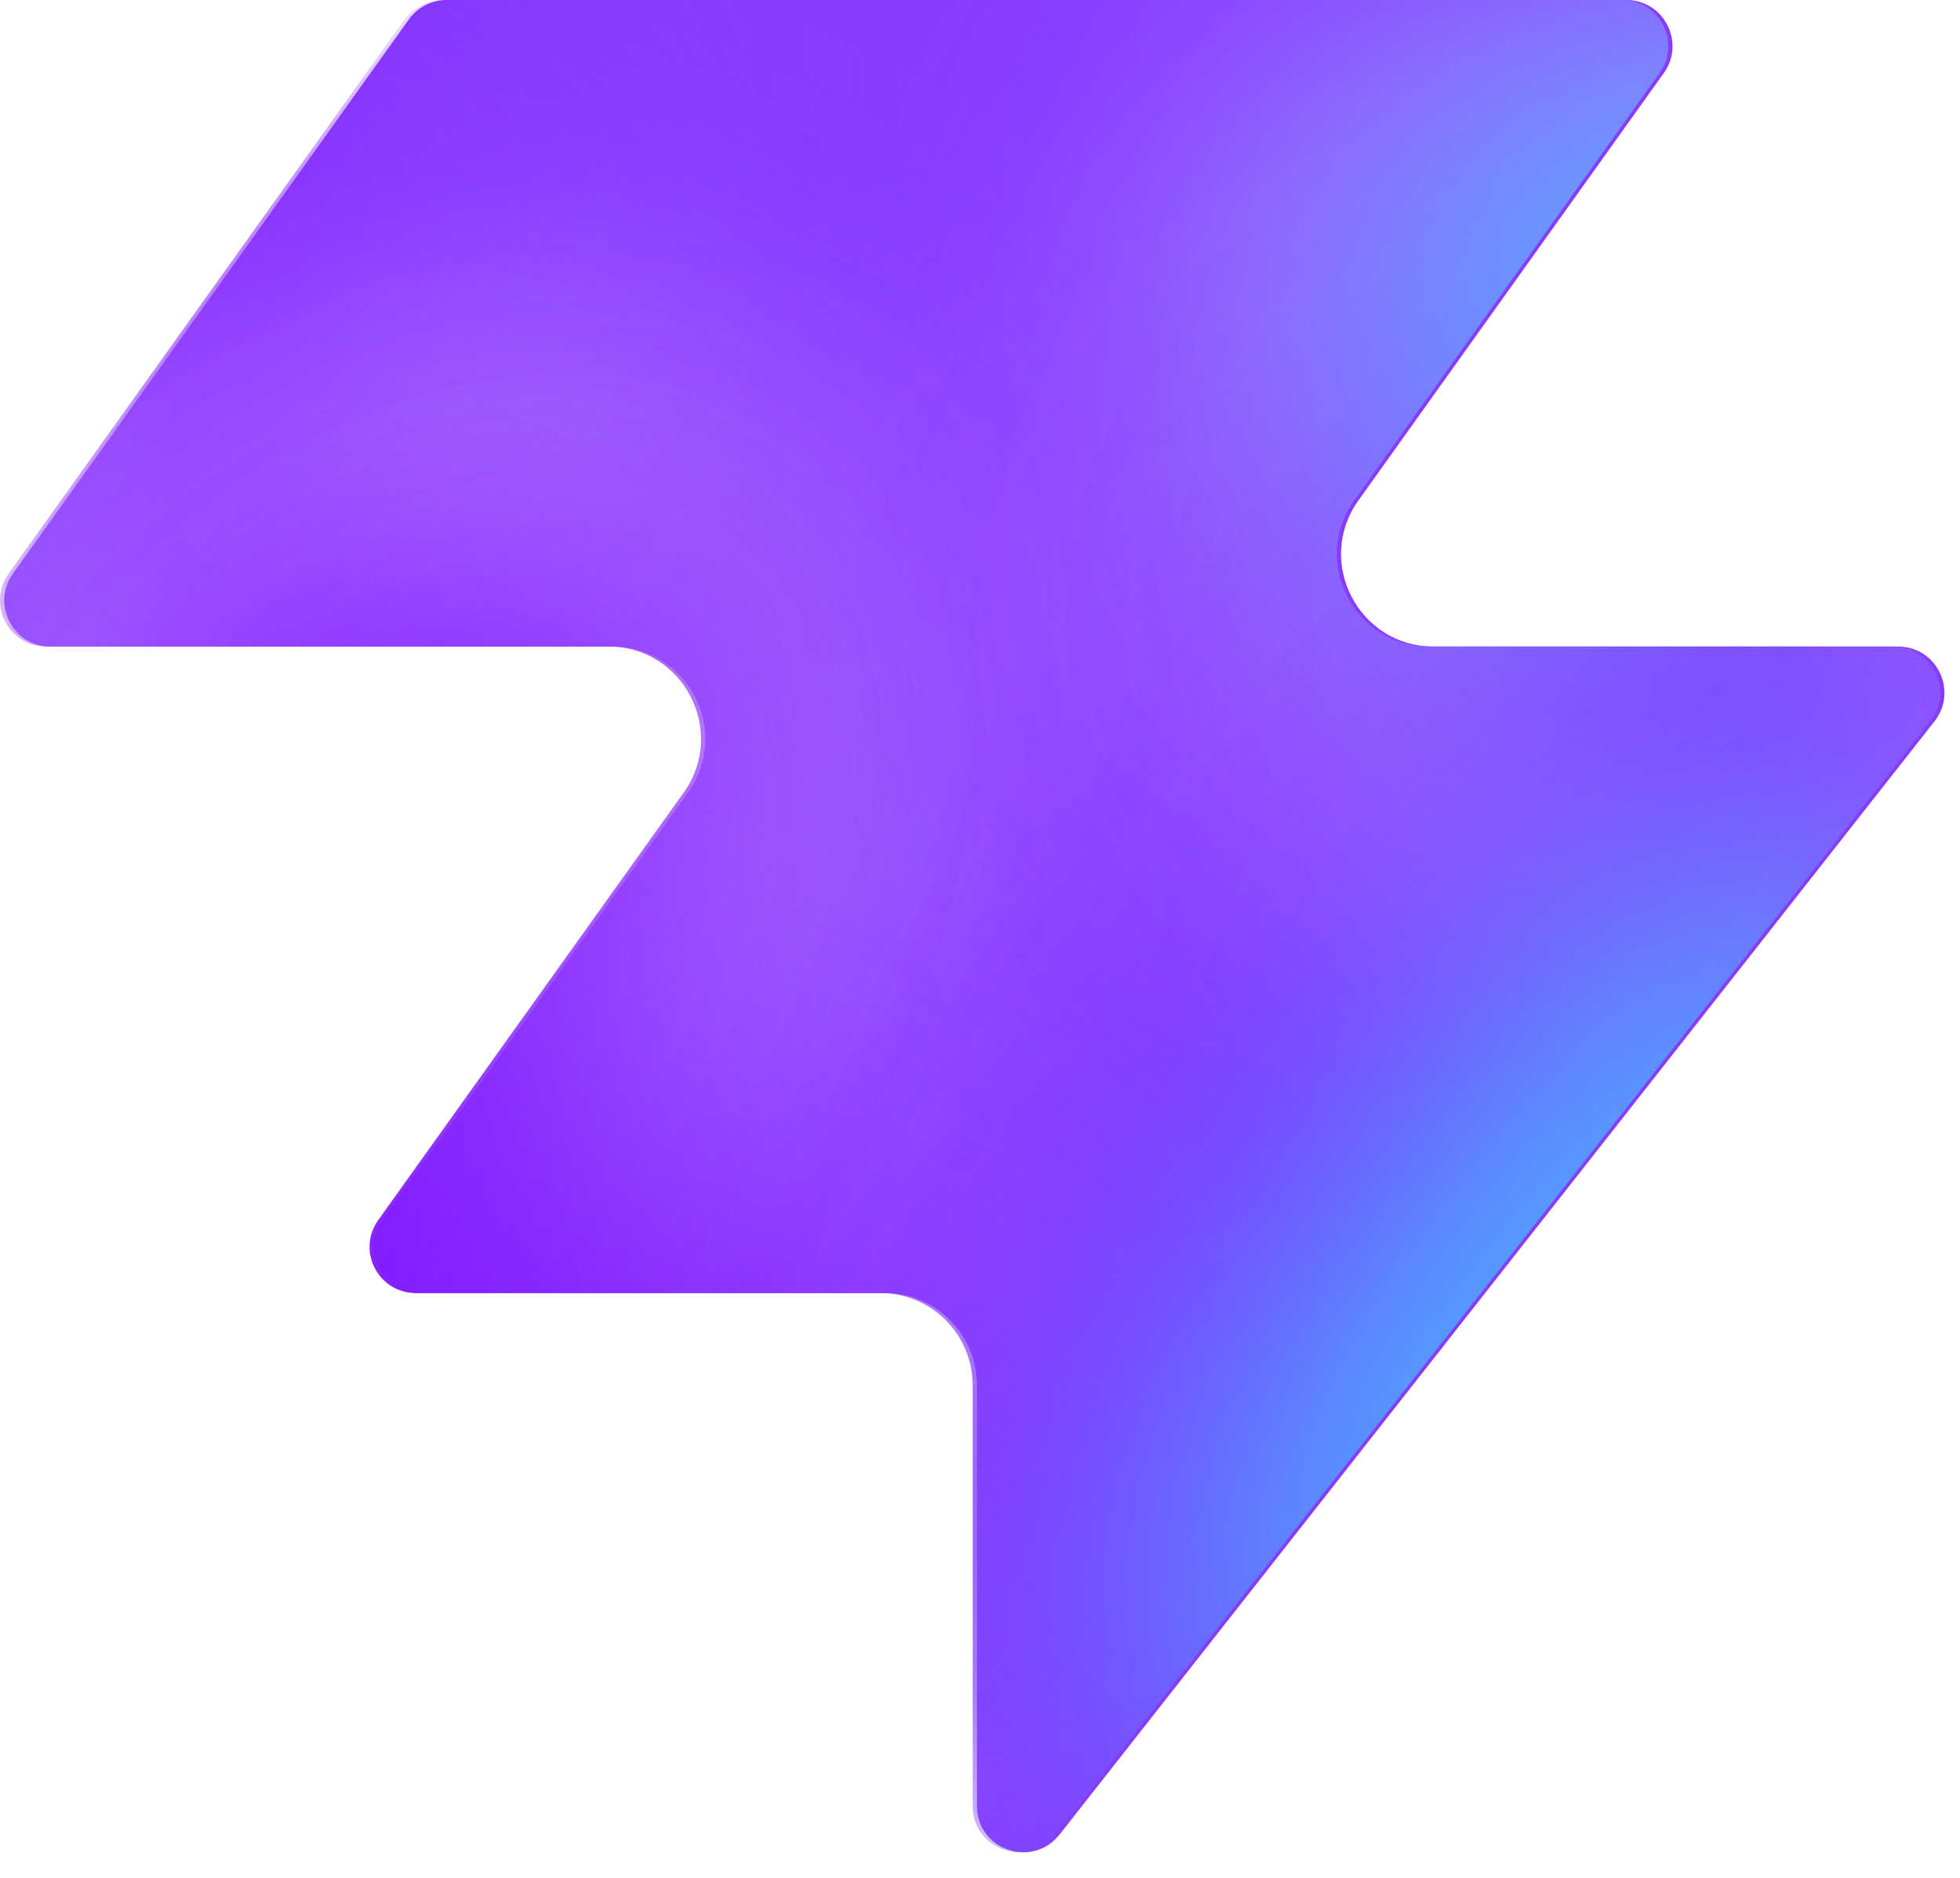
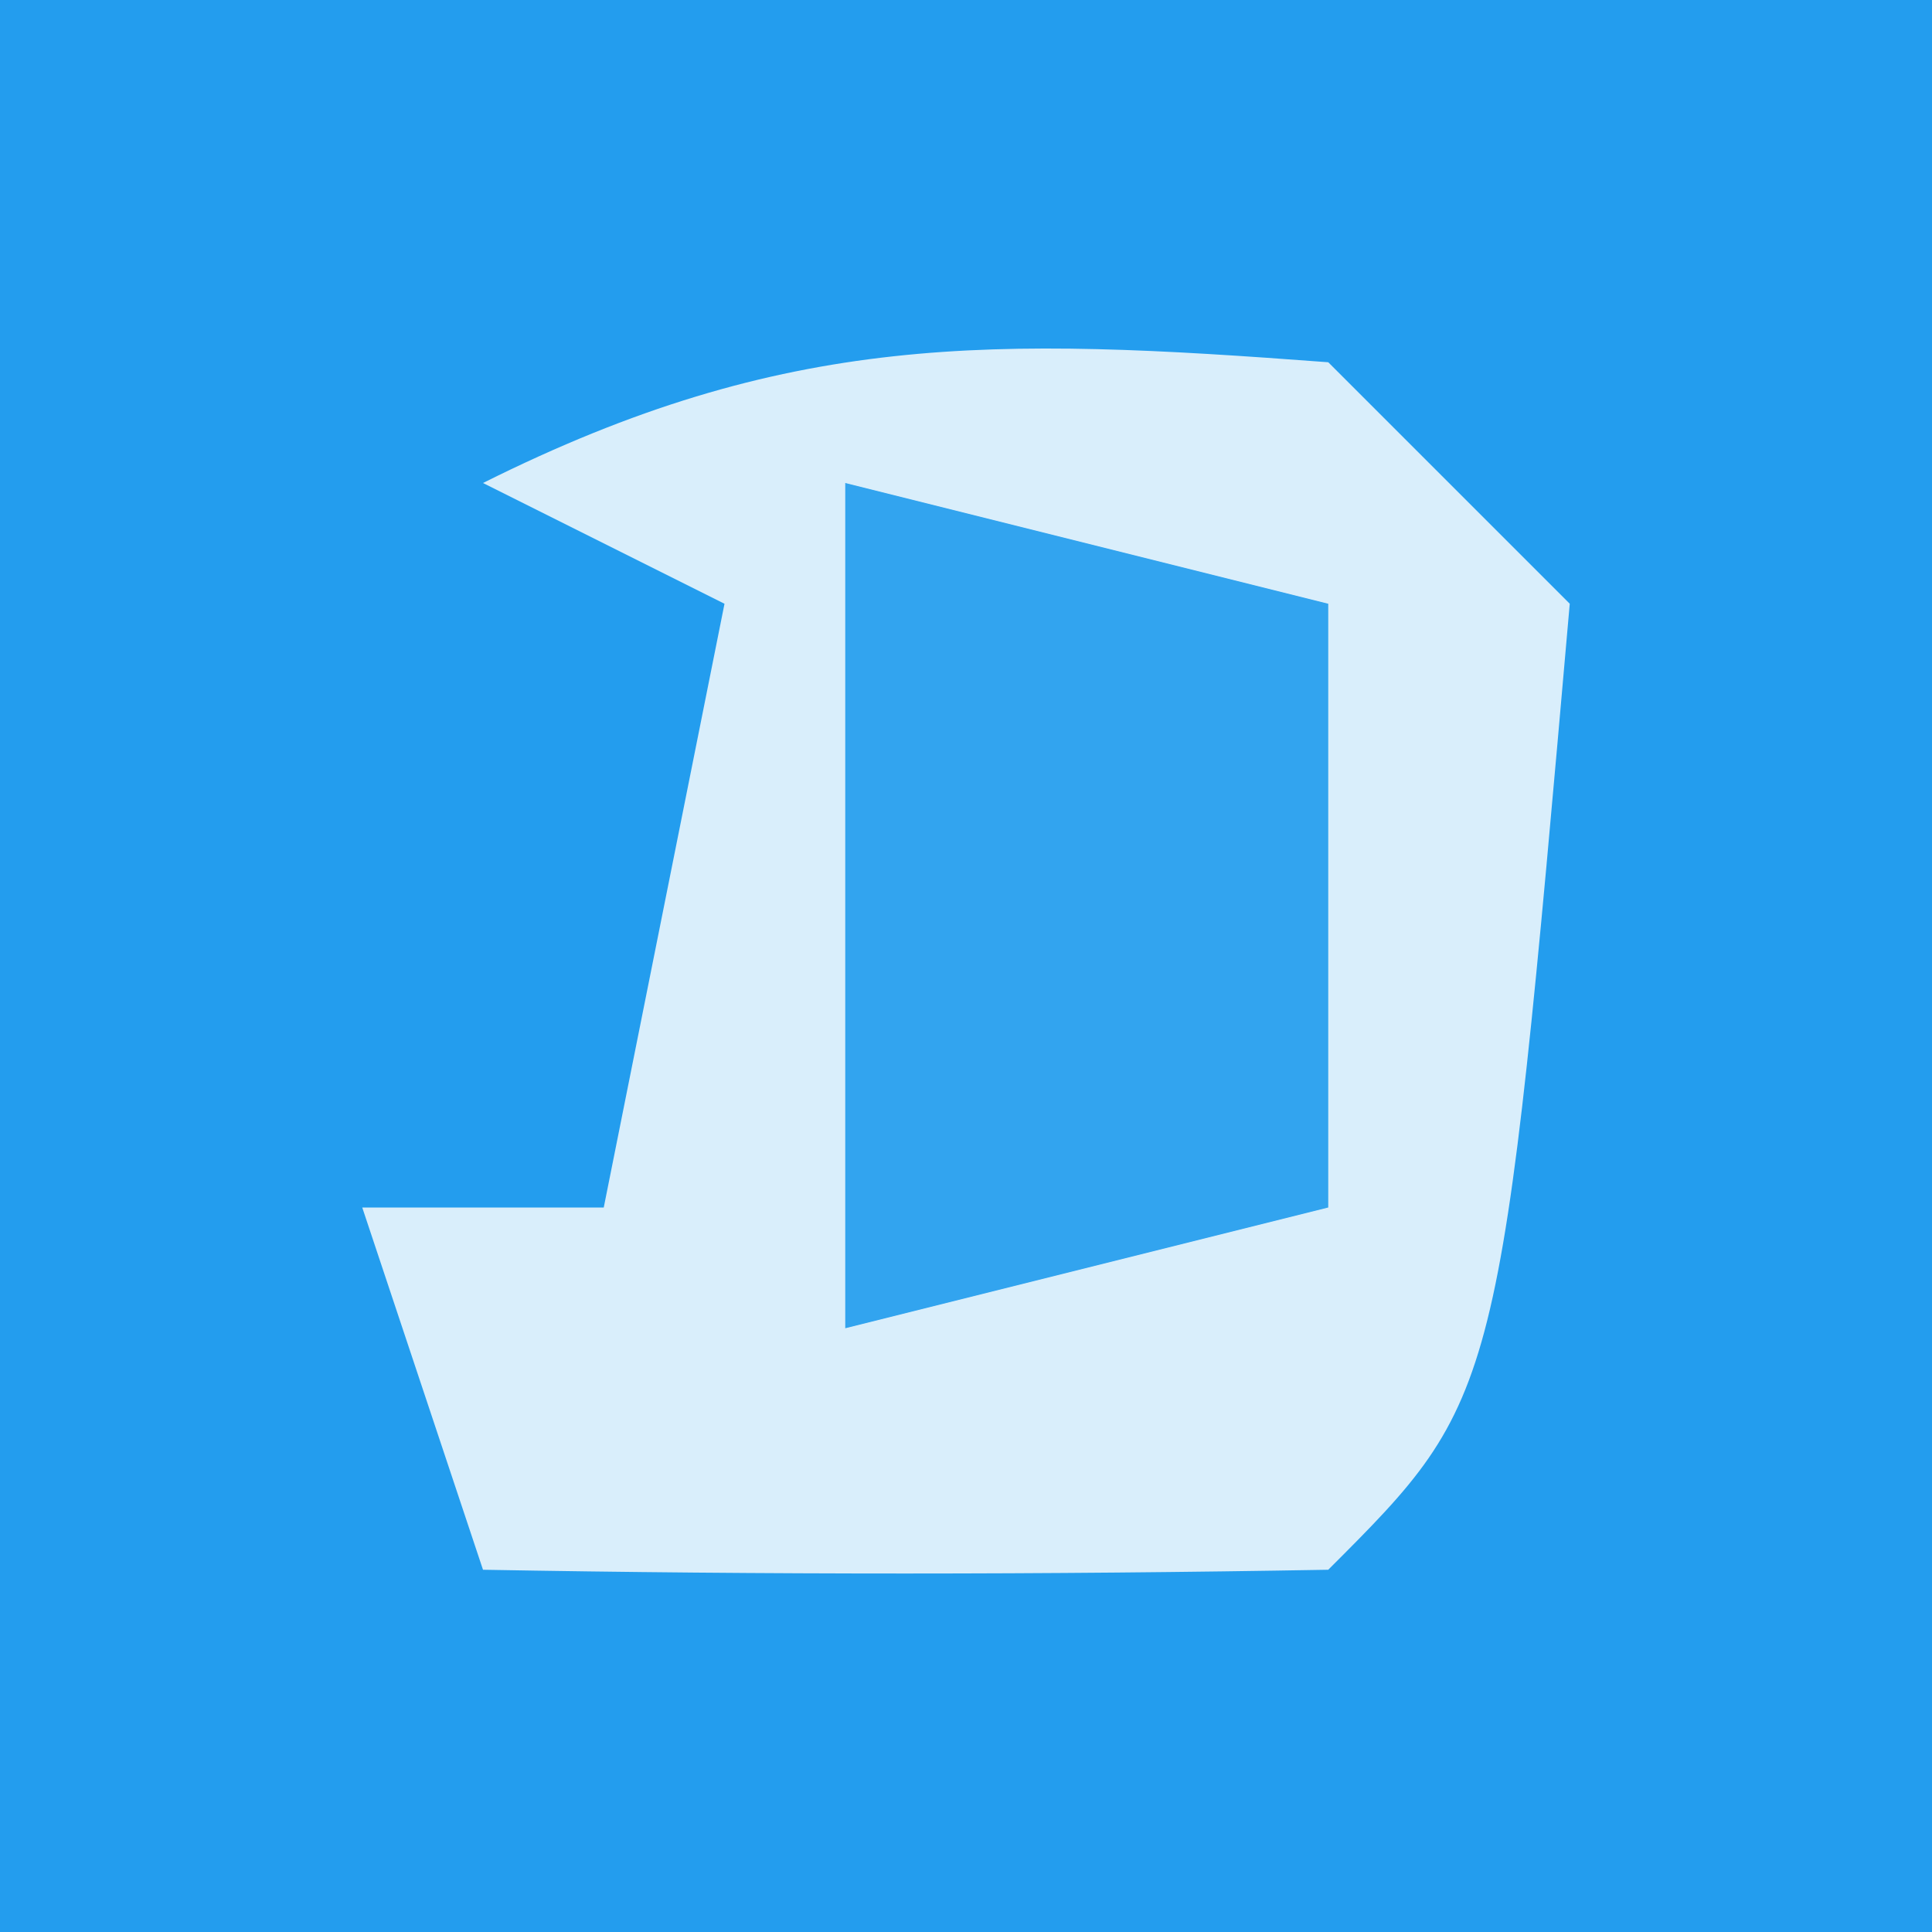
- <svg xmlns="http://www.w3.org/2000/svg" width="48" height="46" fill="none" viewBox="0 0 48 46">
-   <path fill="#863bff" d="M25.946 44.938c-.664.845-2.021.375-2.021-.698V33.937a2.26 2.26 0 0 0-2.262-2.262H10.287c-.92 0-1.456-1.04-.92-1.788l7.48-10.471c1.07-1.497 0-3.578-1.842-3.578H1.237c-.92 0-1.456-1.04-.92-1.788L10.013.474c.214-.297.556-.474.92-.474h28.894c.92 0 1.456 1.04.92 1.788l-7.48 10.471c-1.07 1.498 0 3.579 1.842 3.579h11.377c.943 0 1.473 1.088.89 1.83L25.947 44.94z" style="fill:#863bff;fill:color(display-p3 .525 .23 1);fill-opacity:1" />
-   <mask id="a" width="48" height="46" x="0" y="0" maskUnits="userSpaceOnUse" style="mask-type:alpha">
-     <path fill="#000" d="M25.842 44.938c-.664.844-2.021.375-2.021-.698V33.937a2.26 2.26 0 0 0-2.262-2.262H10.183c-.92 0-1.456-1.04-.92-1.788l7.48-10.471c1.07-1.498 0-3.579-1.842-3.579H1.133c-.92 0-1.456-1.04-.92-1.787L9.91.473c.214-.297.556-.474.92-.474h28.894c.92 0 1.456 1.04.92 1.788l-7.48 10.471c-1.07 1.498 0 3.578 1.842 3.578h11.377c.943 0 1.473 1.088.89 1.832L25.843 44.94z" style="fill:#000;fill-opacity:1" />
-   </mask>
-   <g mask="url(#a)">
-     <g filter="url(#b)">
-       <ellipse cx="5.508" cy="14.704" fill="#ede6ff" rx="5.508" ry="14.704" style="fill:#ede6ff;fill:color(display-p3 .927 .903 1);fill-opacity:1" transform="matrix(.00324 1 1 -.00324 -4.47 31.516)" />
-     </g>
-     <g filter="url(#c)">
-       <ellipse cx="10.399" cy="29.851" fill="#ede6ff" rx="10.399" ry="29.851" style="fill:#ede6ff;fill:color(display-p3 .927 .903 1);fill-opacity:1" transform="matrix(.00324 1 1 -.00324 -39.328 7.883)" />
-     </g>
-     <g filter="url(#d)">
-       <ellipse cx="5.508" cy="30.487" fill="#7e14ff" rx="5.508" ry="30.487" style="fill:#7e14ff;fill:color(display-p3 .492 .077 1);fill-opacity:1" transform="rotate(89.814 -25.913 -14.639)scale(1 -1)" />
-     </g>
-     <g filter="url(#e)">
-       <ellipse cx="5.508" cy="30.599" fill="#7e14ff" rx="5.508" ry="30.599" style="fill:#7e14ff;fill:color(display-p3 .492 .077 1);fill-opacity:1" transform="rotate(89.814 -32.644 -3.334)scale(1 -1)" />
-     </g>
-     <g filter="url(#f)">
-       <ellipse cx="5.508" cy="30.599" fill="#7e14ff" rx="5.508" ry="30.599" style="fill:#7e14ff;fill:color(display-p3 .492 .077 1);fill-opacity:1" transform="matrix(.00324 1 1 -.00324 -34.34 30.47)" />
-     </g>
-     <g filter="url(#g)">
-       <ellipse cx="14.072" cy="22.078" fill="#ede6ff" rx="14.072" ry="22.078" style="fill:#ede6ff;fill:color(display-p3 .927 .903 1);fill-opacity:1" transform="rotate(93.35 24.506 48.493)scale(-1 1)" />
-     </g>
-     <g filter="url(#h)">
-       <ellipse cx="3.47" cy="21.501" fill="#7e14ff" rx="3.47" ry="21.501" style="fill:#7e14ff;fill:color(display-p3 .492 .077 1);fill-opacity:1" transform="rotate(89.009 28.708 47.59)scale(-1 1)" />
-     </g>
-     <g filter="url(#i)">
-       <ellipse cx="3.47" cy="21.501" fill="#7e14ff" rx="3.47" ry="21.501" style="fill:#7e14ff;fill:color(display-p3 .492 .077 1);fill-opacity:1" transform="rotate(89.009 28.708 47.59)scale(-1 1)" />
-     </g>
-     <g filter="url(#j)">
-       <ellipse cx=".387" cy="8.972" fill="#7e14ff" rx="4.407" ry="29.108" style="fill:#7e14ff;fill:color(display-p3 .492 .077 1);fill-opacity:1" transform="rotate(39.51 .387 8.972)" />
-     </g>
-     <g filter="url(#k)">
-       <ellipse cx="47.523" cy="-6.092" fill="#7e14ff" rx="4.407" ry="29.108" style="fill:#7e14ff;fill:color(display-p3 .492 .077 1);fill-opacity:1" transform="rotate(37.892 47.523 -6.092)" />
-     </g>
-     <g filter="url(#l)">
-       <ellipse cx="41.412" cy="6.333" fill="#47bfff" rx="5.971" ry="9.665" style="fill:#47bfff;fill:color(display-p3 .28 .748 1);fill-opacity:1" transform="rotate(37.892 41.412 6.333)" />
-     </g>
-     <g filter="url(#m)">
-       <ellipse cx="-1.879" cy="38.332" fill="#7e14ff" rx="4.407" ry="29.108" style="fill:#7e14ff;fill:color(display-p3 .492 .077 1);fill-opacity:1" transform="rotate(37.892 -1.88 38.332)" />
-     </g>
-     <g filter="url(#n)">
-       <ellipse cx="-1.879" cy="38.332" fill="#7e14ff" rx="4.407" ry="29.108" style="fill:#7e14ff;fill:color(display-p3 .492 .077 1);fill-opacity:1" transform="rotate(37.892 -1.88 38.332)" />
-     </g>
-     <g filter="url(#o)">
-       <ellipse cx="35.651" cy="29.907" fill="#7e14ff" rx="4.407" ry="29.108" style="fill:#7e14ff;fill:color(display-p3 .492 .077 1);fill-opacity:1" transform="rotate(37.892 35.651 29.907)" />
-     </g>
-     <g filter="url(#p)">
-       <ellipse cx="38.418" cy="32.4" fill="#47bfff" rx="5.971" ry="15.297" style="fill:#47bfff;fill:color(display-p3 .28 .748 1);fill-opacity:1" transform="rotate(37.892 38.418 32.4)" />
-     </g>
-   </g>
-   <defs>
-     <filter id="b" width="60.045" height="41.654" x="-19.77" y="16.149" color-interpolation-filters="sRGB" filterUnits="userSpaceOnUse">
-       <feFlood flood-opacity="0" result="BackgroundImageFix" />
-       <feBlend in="SourceGraphic" in2="BackgroundImageFix" result="shape" />
-       <feGaussianBlur result="effect1_foregroundBlur_2002_17158" stdDeviation="7.659" />
-     </filter>
-     <filter id="c" width="90.34" height="51.437" x="-54.613" y="-7.533" color-interpolation-filters="sRGB" filterUnits="userSpaceOnUse">
-       <feFlood flood-opacity="0" result="BackgroundImageFix" />
-       <feBlend in="SourceGraphic" in2="BackgroundImageFix" result="shape" />
-       <feGaussianBlur result="effect1_foregroundBlur_2002_17158" stdDeviation="7.659" />
-     </filter>
-     <filter id="d" width="79.355" height="29.4" x="-49.64" y="2.03" color-interpolation-filters="sRGB" filterUnits="userSpaceOnUse">
-       <feFlood flood-opacity="0" result="BackgroundImageFix" />
-       <feBlend in="SourceGraphic" in2="BackgroundImageFix" result="shape" />
-       <feGaussianBlur result="effect1_foregroundBlur_2002_17158" stdDeviation="4.596" />
-     </filter>
-     <filter id="e" width="79.579" height="29.4" x="-45.045" y="20.029" color-interpolation-filters="sRGB" filterUnits="userSpaceOnUse">
-       <feFlood flood-opacity="0" result="BackgroundImageFix" />
-       <feBlend in="SourceGraphic" in2="BackgroundImageFix" result="shape" />
-       <feGaussianBlur result="effect1_foregroundBlur_2002_17158" stdDeviation="4.596" />
-     </filter>
-     <filter id="f" width="79.579" height="29.4" x="-43.513" y="21.178" color-interpolation-filters="sRGB" filterUnits="userSpaceOnUse">
-       <feFlood flood-opacity="0" result="BackgroundImageFix" />
-       <feBlend in="SourceGraphic" in2="BackgroundImageFix" result="shape" />
-       <feGaussianBlur result="effect1_foregroundBlur_2002_17158" stdDeviation="4.596" />
-     </filter>
-     <filter id="g" width="74.749" height="58.852" x="15.756" y="-17.901" color-interpolation-filters="sRGB" filterUnits="userSpaceOnUse">
-       <feFlood flood-opacity="0" result="BackgroundImageFix" />
-       <feBlend in="SourceGraphic" in2="BackgroundImageFix" result="shape" />
-       <feGaussianBlur result="effect1_foregroundBlur_2002_17158" stdDeviation="7.659" />
-     </filter>
-     <filter id="h" width="61.377" height="25.362" x="23.548" y="2.284" color-interpolation-filters="sRGB" filterUnits="userSpaceOnUse">
-       <feFlood flood-opacity="0" result="BackgroundImageFix" />
-       <feBlend in="SourceGraphic" in2="BackgroundImageFix" result="shape" />
-       <feGaussianBlur result="effect1_foregroundBlur_2002_17158" stdDeviation="4.596" />
-     </filter>
-     <filter id="i" width="61.377" height="25.362" x="23.548" y="2.284" color-interpolation-filters="sRGB" filterUnits="userSpaceOnUse">
-       <feFlood flood-opacity="0" result="BackgroundImageFix" />
-       <feBlend in="SourceGraphic" in2="BackgroundImageFix" result="shape" />
-       <feGaussianBlur result="effect1_foregroundBlur_2002_17158" stdDeviation="4.596" />
-     </filter>
-     <filter id="j" width="56.045" height="63.649" x="-27.636" y="-22.853" color-interpolation-filters="sRGB" filterUnits="userSpaceOnUse">
-       <feFlood flood-opacity="0" result="BackgroundImageFix" />
-       <feBlend in="SourceGraphic" in2="BackgroundImageFix" result="shape" />
-       <feGaussianBlur result="effect1_foregroundBlur_2002_17158" stdDeviation="4.596" />
-     </filter>
-     <filter id="k" width="54.814" height="64.646" x="20.116" y="-38.415" color-interpolation-filters="sRGB" filterUnits="userSpaceOnUse">
-       <feFlood flood-opacity="0" result="BackgroundImageFix" />
-       <feBlend in="SourceGraphic" in2="BackgroundImageFix" result="shape" />
-       <feGaussianBlur result="effect1_foregroundBlur_2002_17158" stdDeviation="4.596" />
-     </filter>
-     <filter id="l" width="33.541" height="35.313" x="24.641" y="-11.323" color-interpolation-filters="sRGB" filterUnits="userSpaceOnUse">
-       <feFlood flood-opacity="0" result="BackgroundImageFix" />
-       <feBlend in="SourceGraphic" in2="BackgroundImageFix" result="shape" />
-       <feGaussianBlur result="effect1_foregroundBlur_2002_17158" stdDeviation="4.596" />
-     </filter>
-     <filter id="m" width="54.814" height="64.646" x="-29.286" y="6.009" color-interpolation-filters="sRGB" filterUnits="userSpaceOnUse">
-       <feFlood flood-opacity="0" result="BackgroundImageFix" />
-       <feBlend in="SourceGraphic" in2="BackgroundImageFix" result="shape" />
-       <feGaussianBlur result="effect1_foregroundBlur_2002_17158" stdDeviation="4.596" />
-     </filter>
-     <filter id="n" width="54.814" height="64.646" x="-29.286" y="6.009" color-interpolation-filters="sRGB" filterUnits="userSpaceOnUse">
-       <feFlood flood-opacity="0" result="BackgroundImageFix" />
-       <feBlend in="SourceGraphic" in2="BackgroundImageFix" result="shape" />
-       <feGaussianBlur result="effect1_foregroundBlur_2002_17158" stdDeviation="4.596" />
-     </filter>
-     <filter id="o" width="54.814" height="64.646" x="8.244" y="-2.416" color-interpolation-filters="sRGB" filterUnits="userSpaceOnUse">
-       <feFlood flood-opacity="0" result="BackgroundImageFix" />
-       <feBlend in="SourceGraphic" in2="BackgroundImageFix" result="shape" />
-       <feGaussianBlur result="effect1_foregroundBlur_2002_17158" stdDeviation="4.596" />
-     </filter>
-     <filter id="p" width="39.409" height="43.623" x="18.713" y="10.588" color-interpolation-filters="sRGB" filterUnits="userSpaceOnUse">
-       <feFlood flood-opacity="0" result="BackgroundImageFix" />
-       <feBlend in="SourceGraphic" in2="BackgroundImageFix" result="shape" />
-       <feGaussianBlur result="effect1_foregroundBlur_2002_17158" stdDeviation="4.596" />
-     </filter>
-   </defs>
+ <svg xmlns="http://www.w3.org/2000/svg" version="1.1" width="16" height="16">
+   <path d="M0 0 C5.28 0 10.56 0 16 0 C16 5.28 16 10.56 16 16 C10.72 16 5.44 16 0 16 C0 10.72 0 5.44 0 0 Z " fill="#239DEE" transform="translate(0,0)" />
+   <path d="M0 0 C0.66 0.66 1.32 1.32 2 2 C1.423 8.577 1.423 8.577 0 10 C-2.333 10.041 -4.667 10.042 -7 10 C-7.33 9.01 -7.66 8.02 -8 7 C-7.34 7 -6.68 7 -6 7 C-5.67 5.35 -5.34 3.7 -5 2 C-5.66 1.67 -6.32 1.34 -7 1 C-4.487 -0.256 -2.783 -0.209 0 0 Z " fill="#D9EEFB" transform="translate(11,3)" />
+   <path d="M0 0 C1.32 0.33 2.64 0.66 4 1 C4 2.65 4 4.3 4 6 C2.68 6.33 1.36 6.66 0 7 C0 4.69 0 2.38 0 0 Z " fill="#32A4EF" transform="translate(7,4)" />
</svg>
